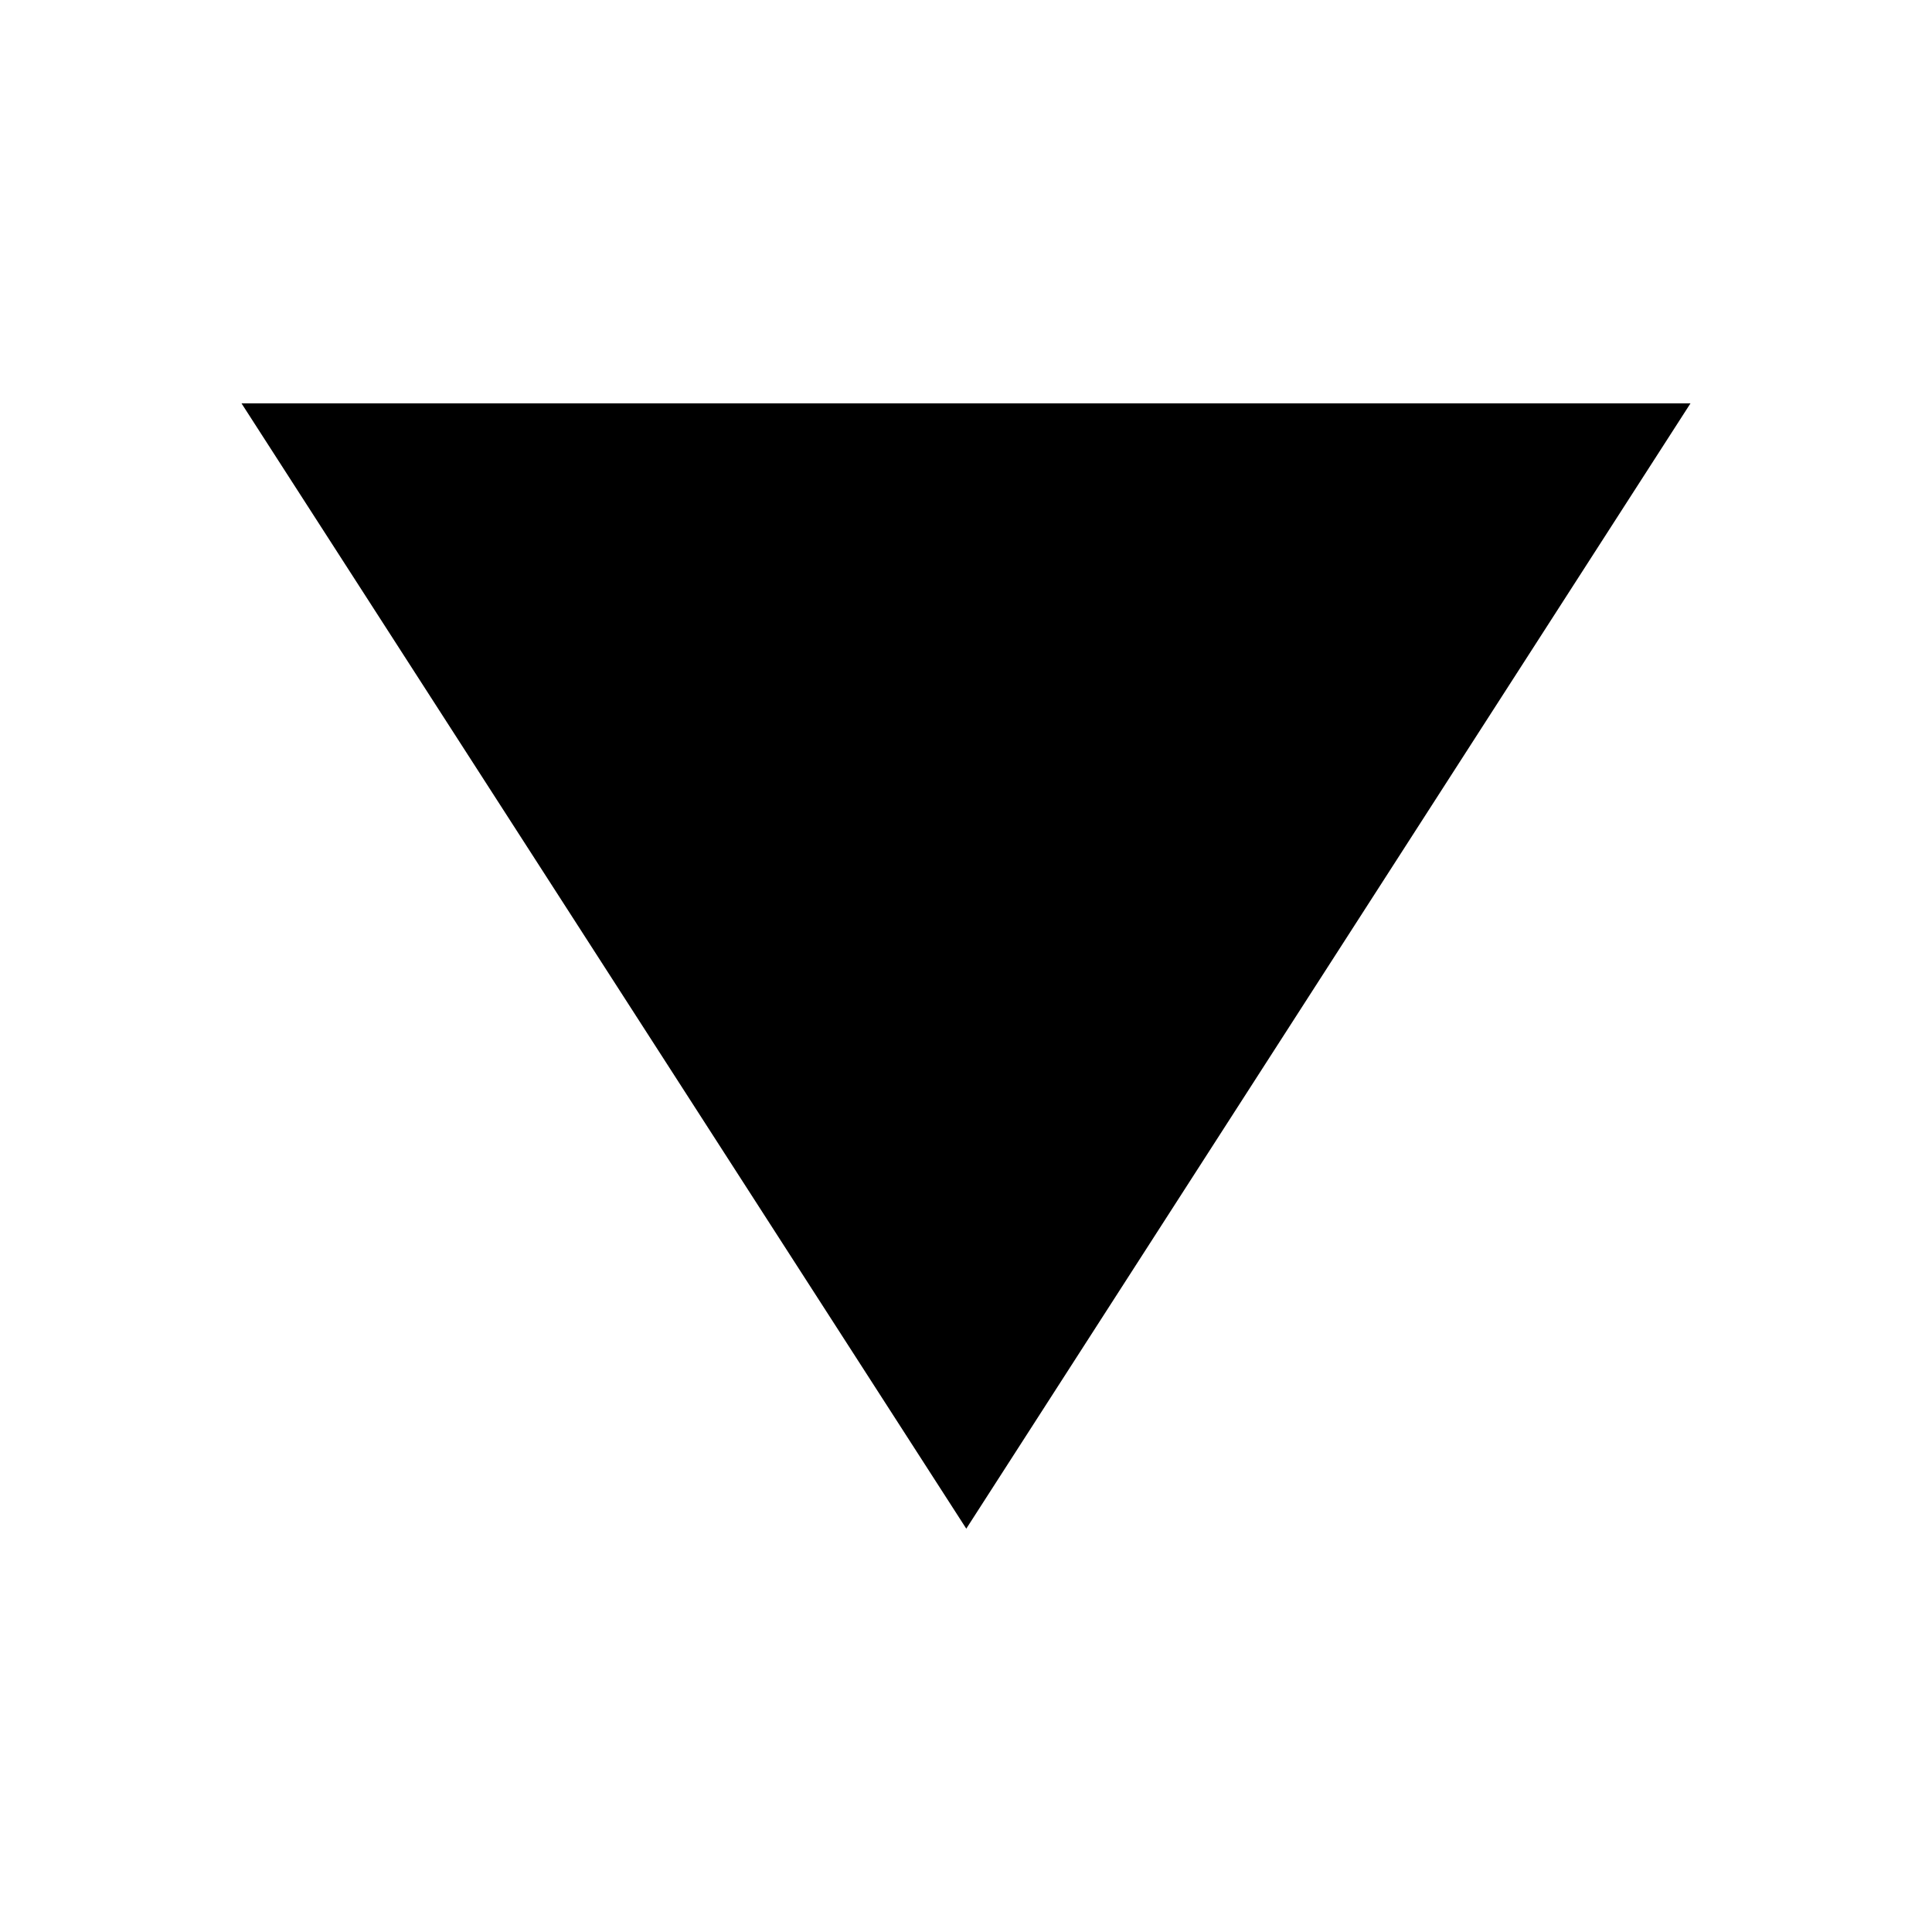
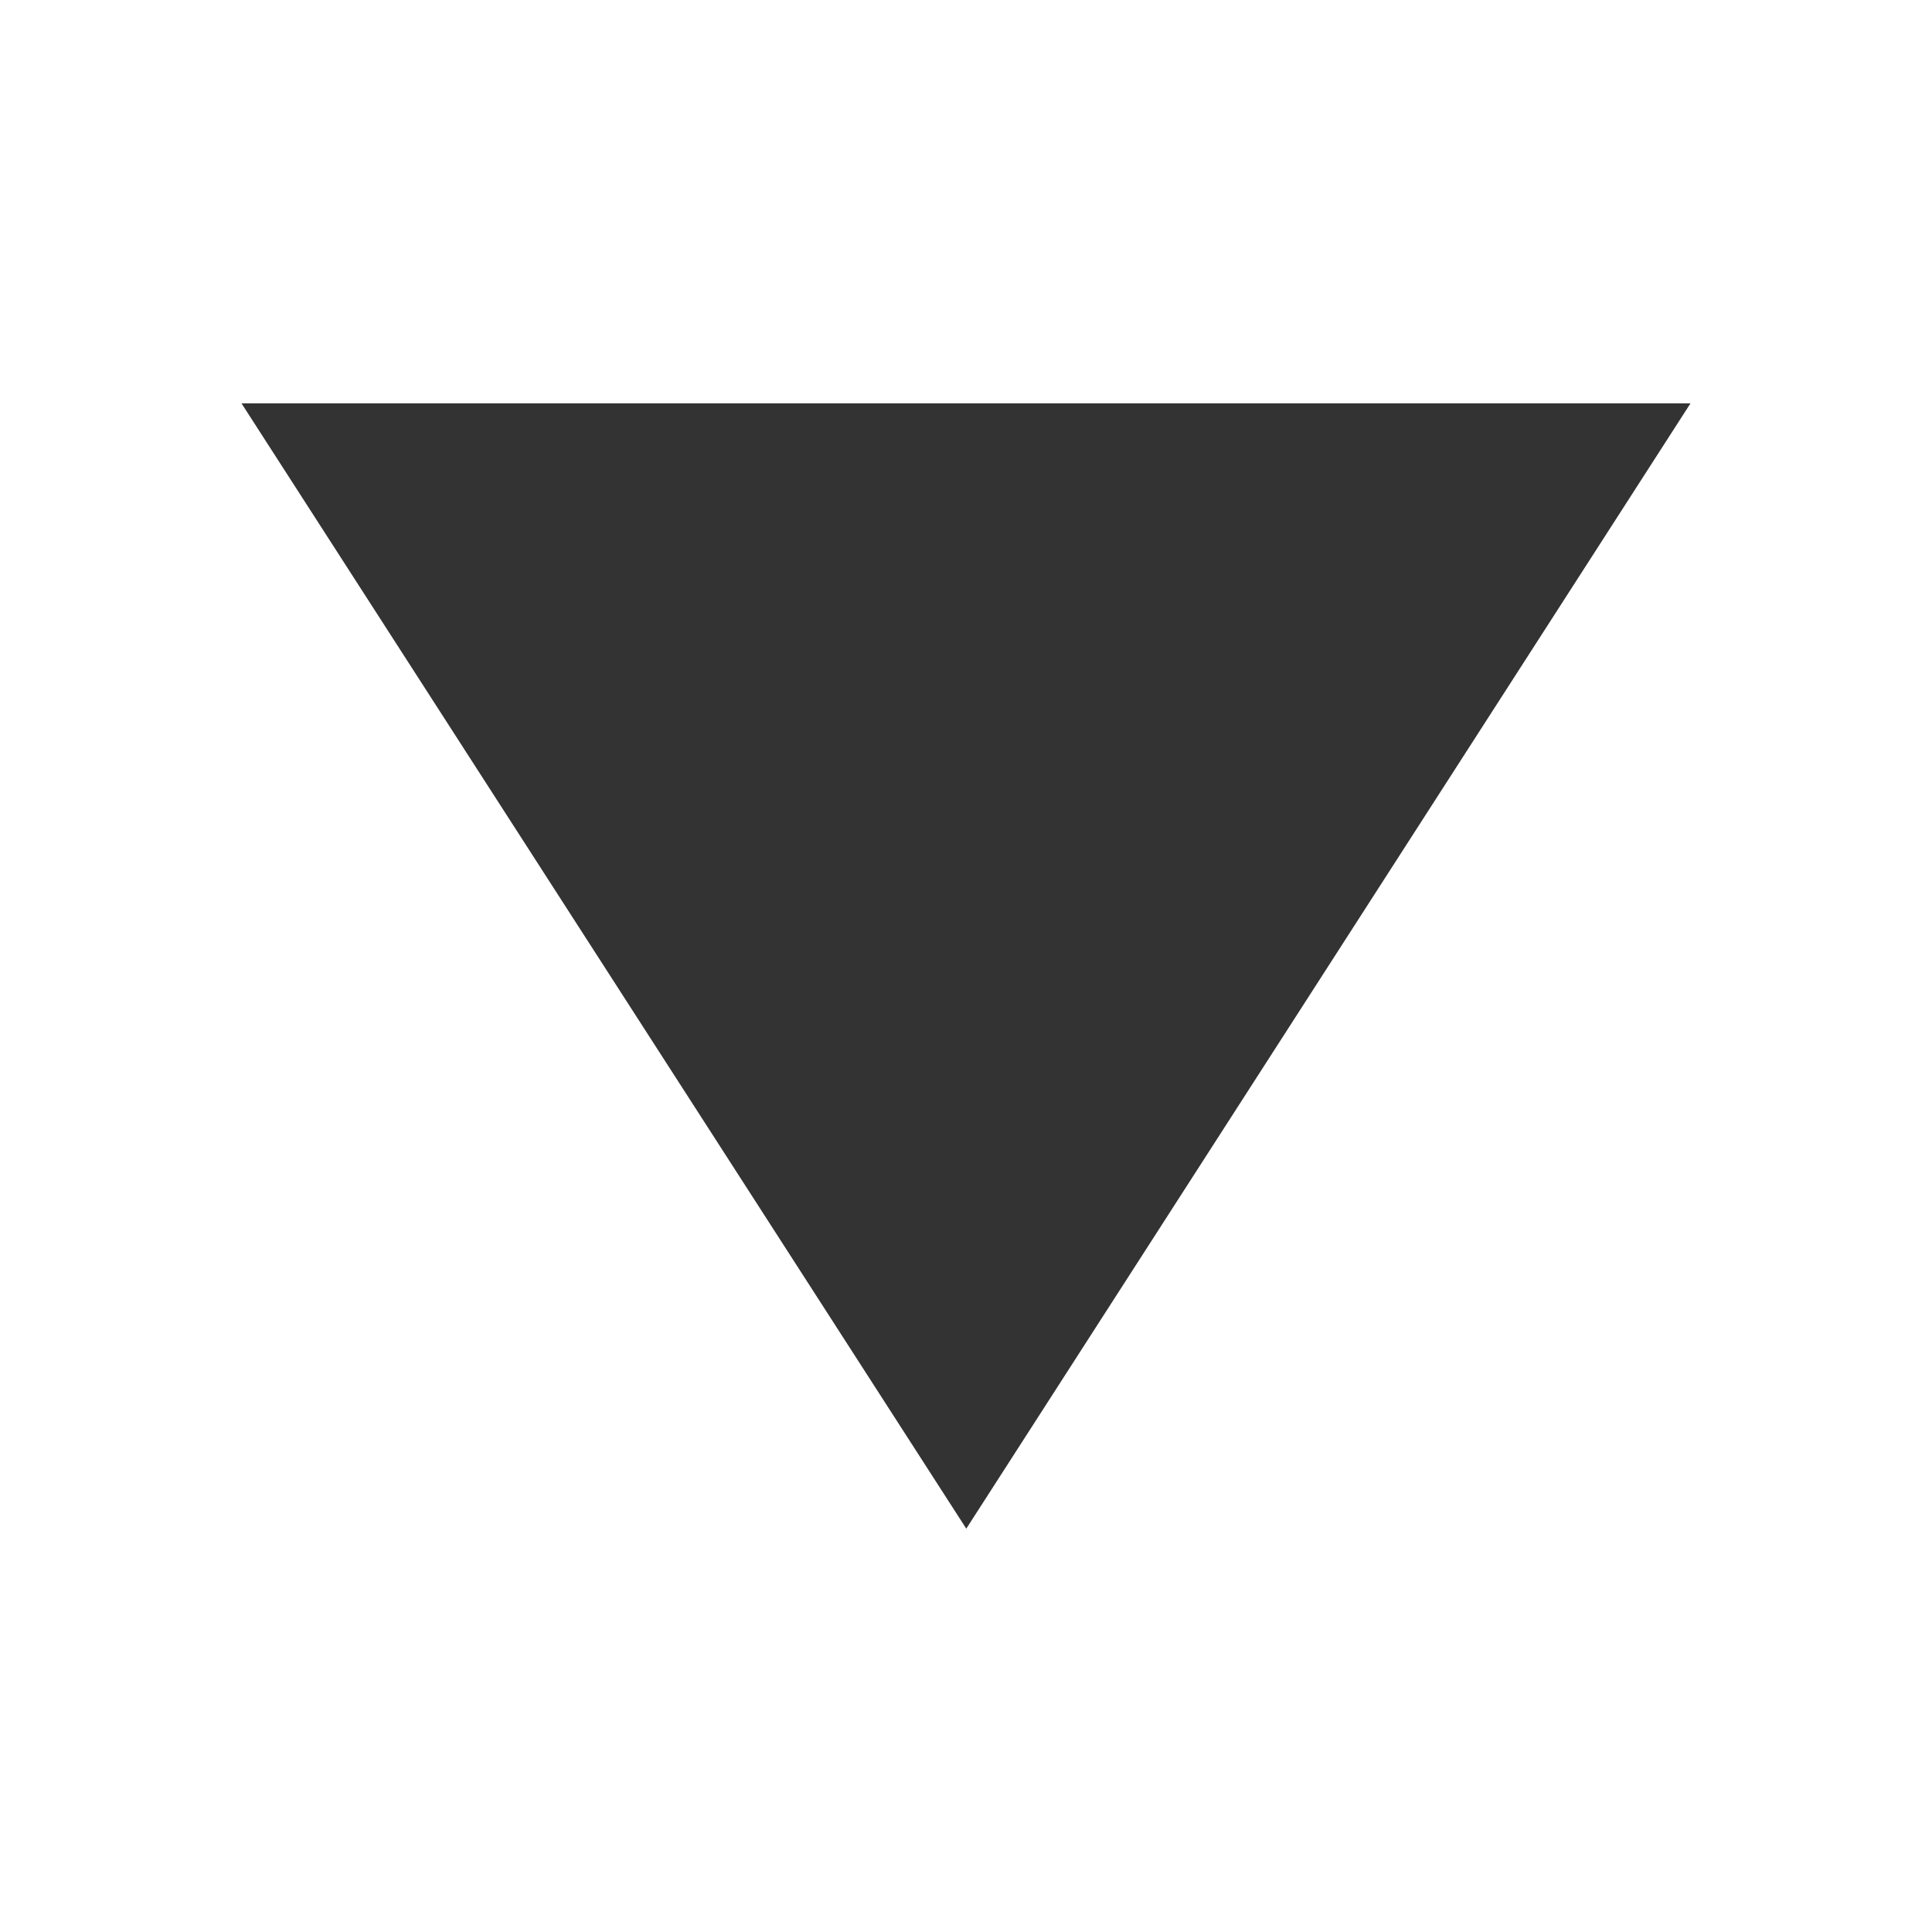
<svg xmlns="http://www.w3.org/2000/svg" version="1.1" id="Layer_1" x="0px" y="0px" width="48px" height="48px" viewBox="0 0 48 48" enable-background="new 0 0 48 48" xml:space="preserve">
-   <polygon points="6,10.021 24.007,37.979 42,10.021 " />
+   <defs>
+     <style type="text/css" id="current-color-scheme">
+ * { color: #333; }
+ .ColorScheme-Text { color: #333; }
+ .ColorScheme-Background { color: #fff; }
+ </style>
+   </defs>
+   <polygon fill="currentColor" points="6,10.021 24.007,37.979 42,10.021 " />
</svg>
